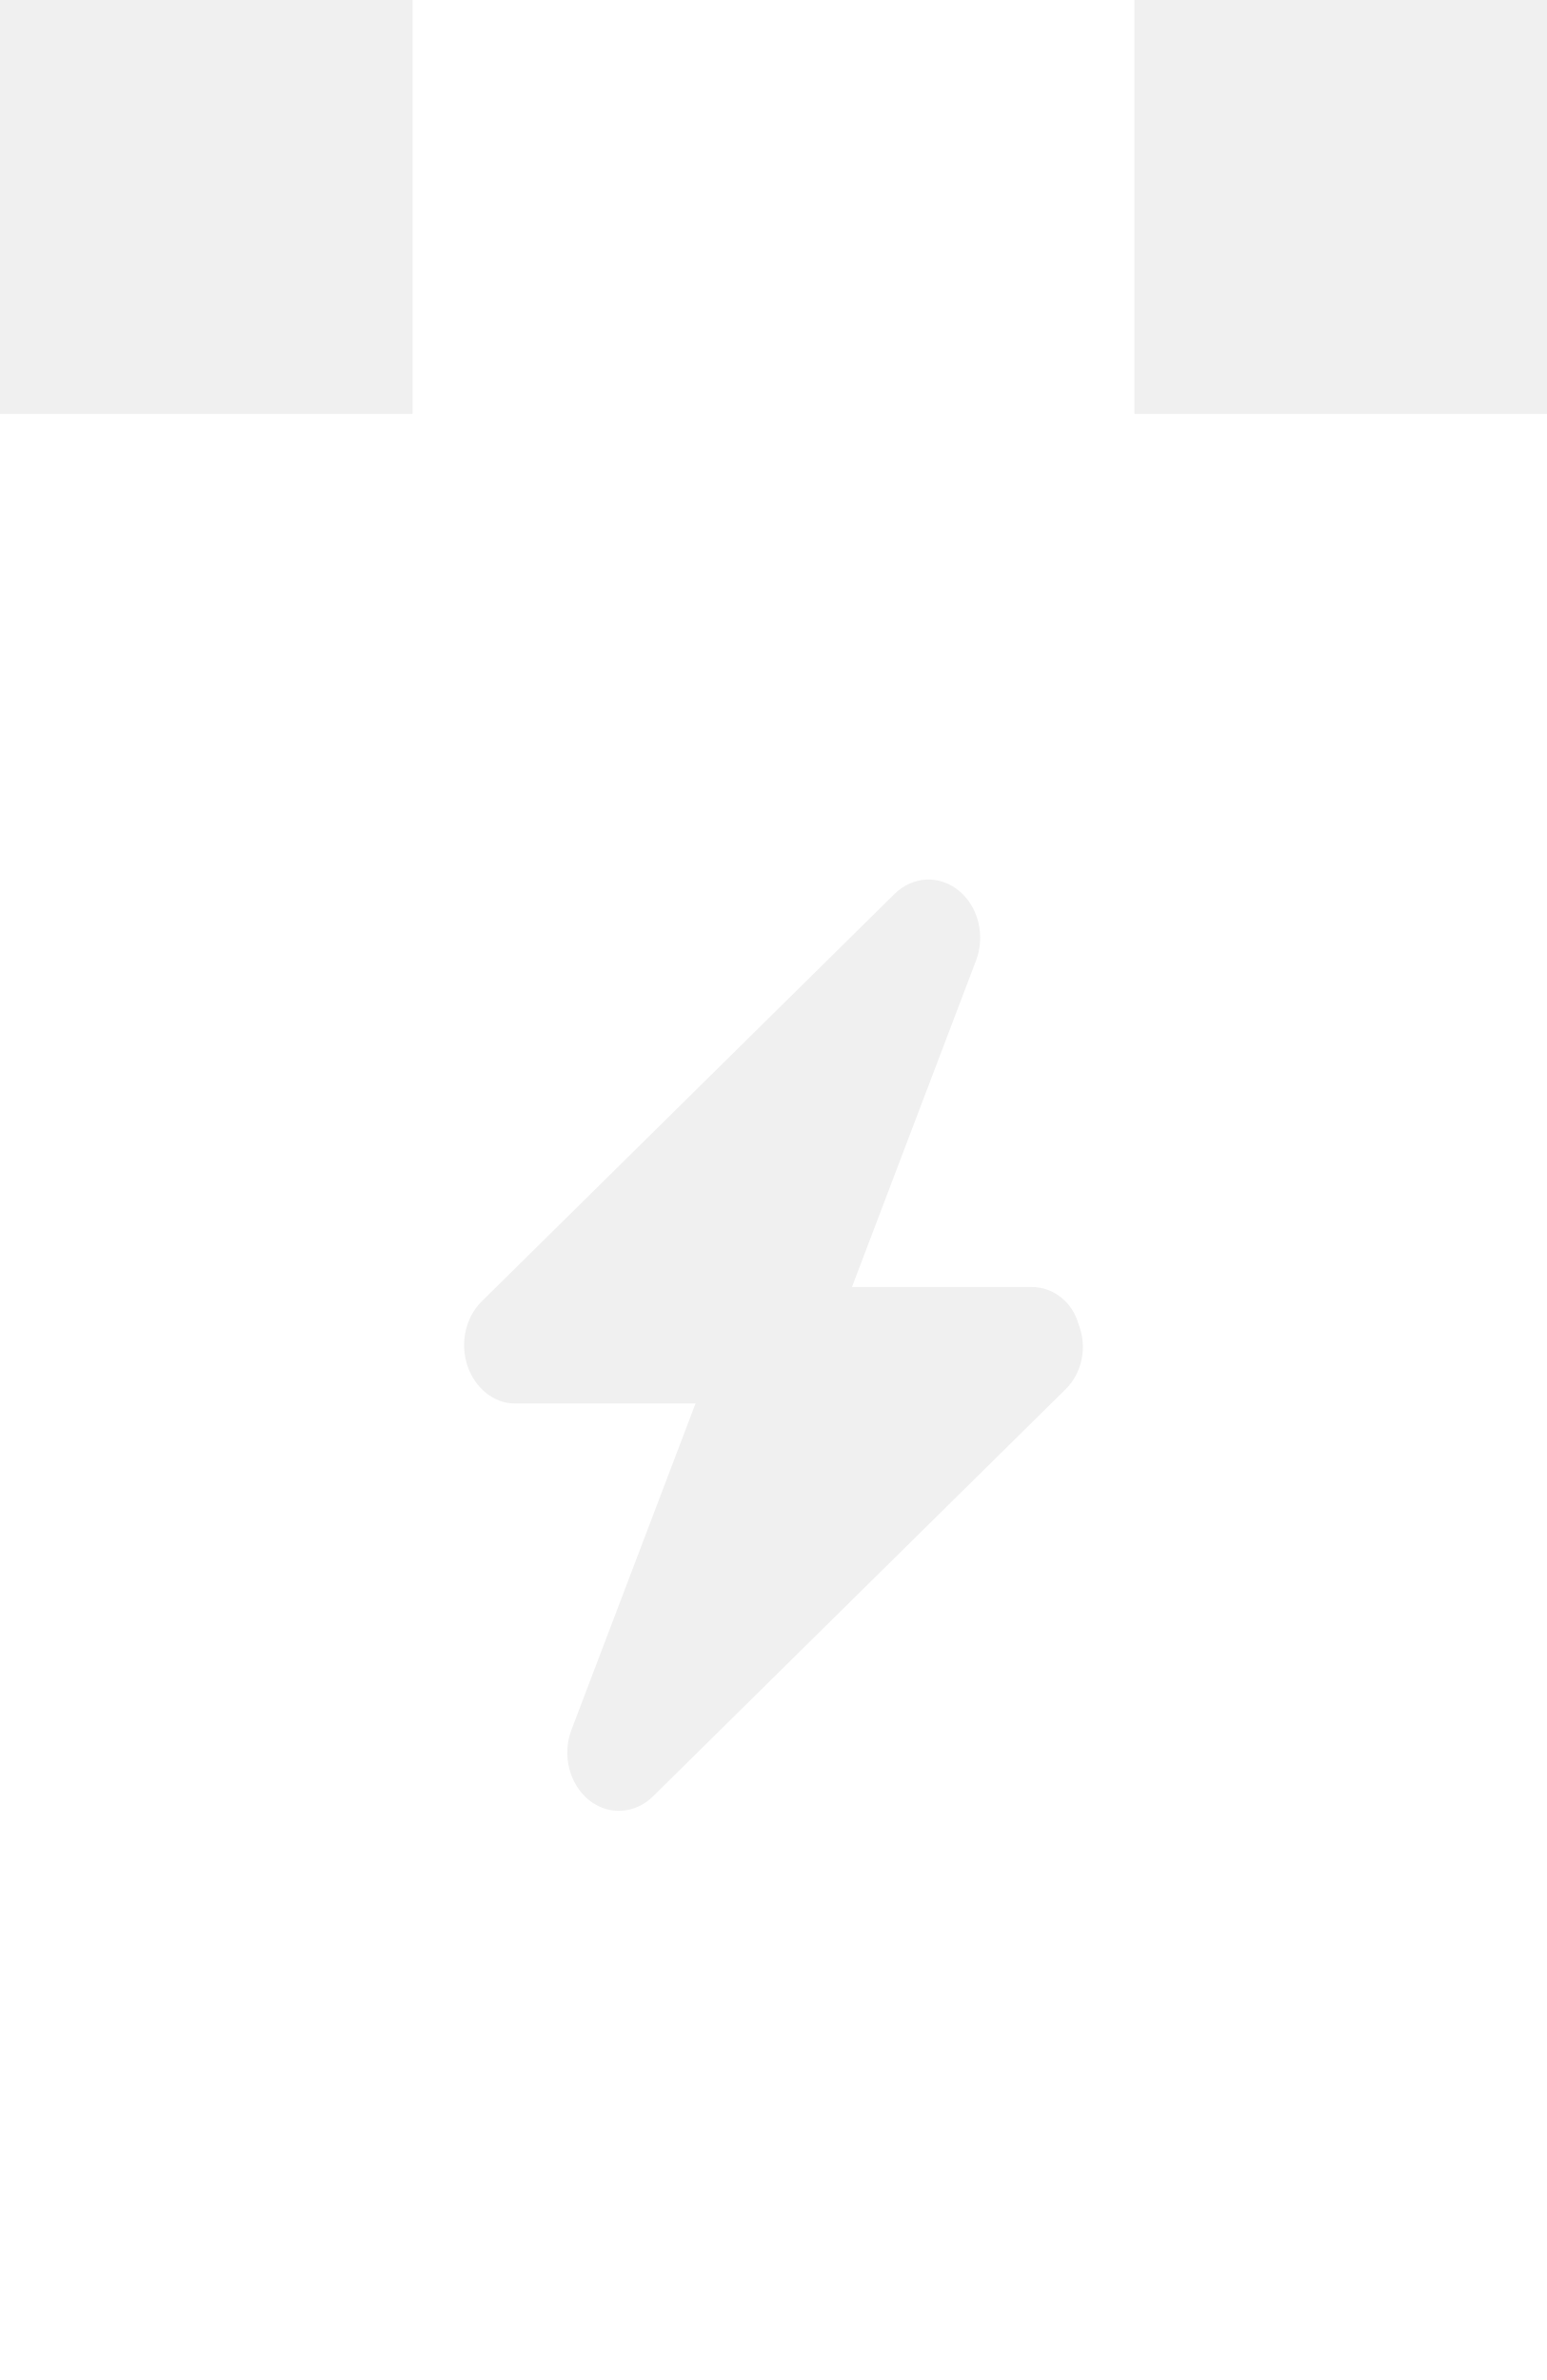
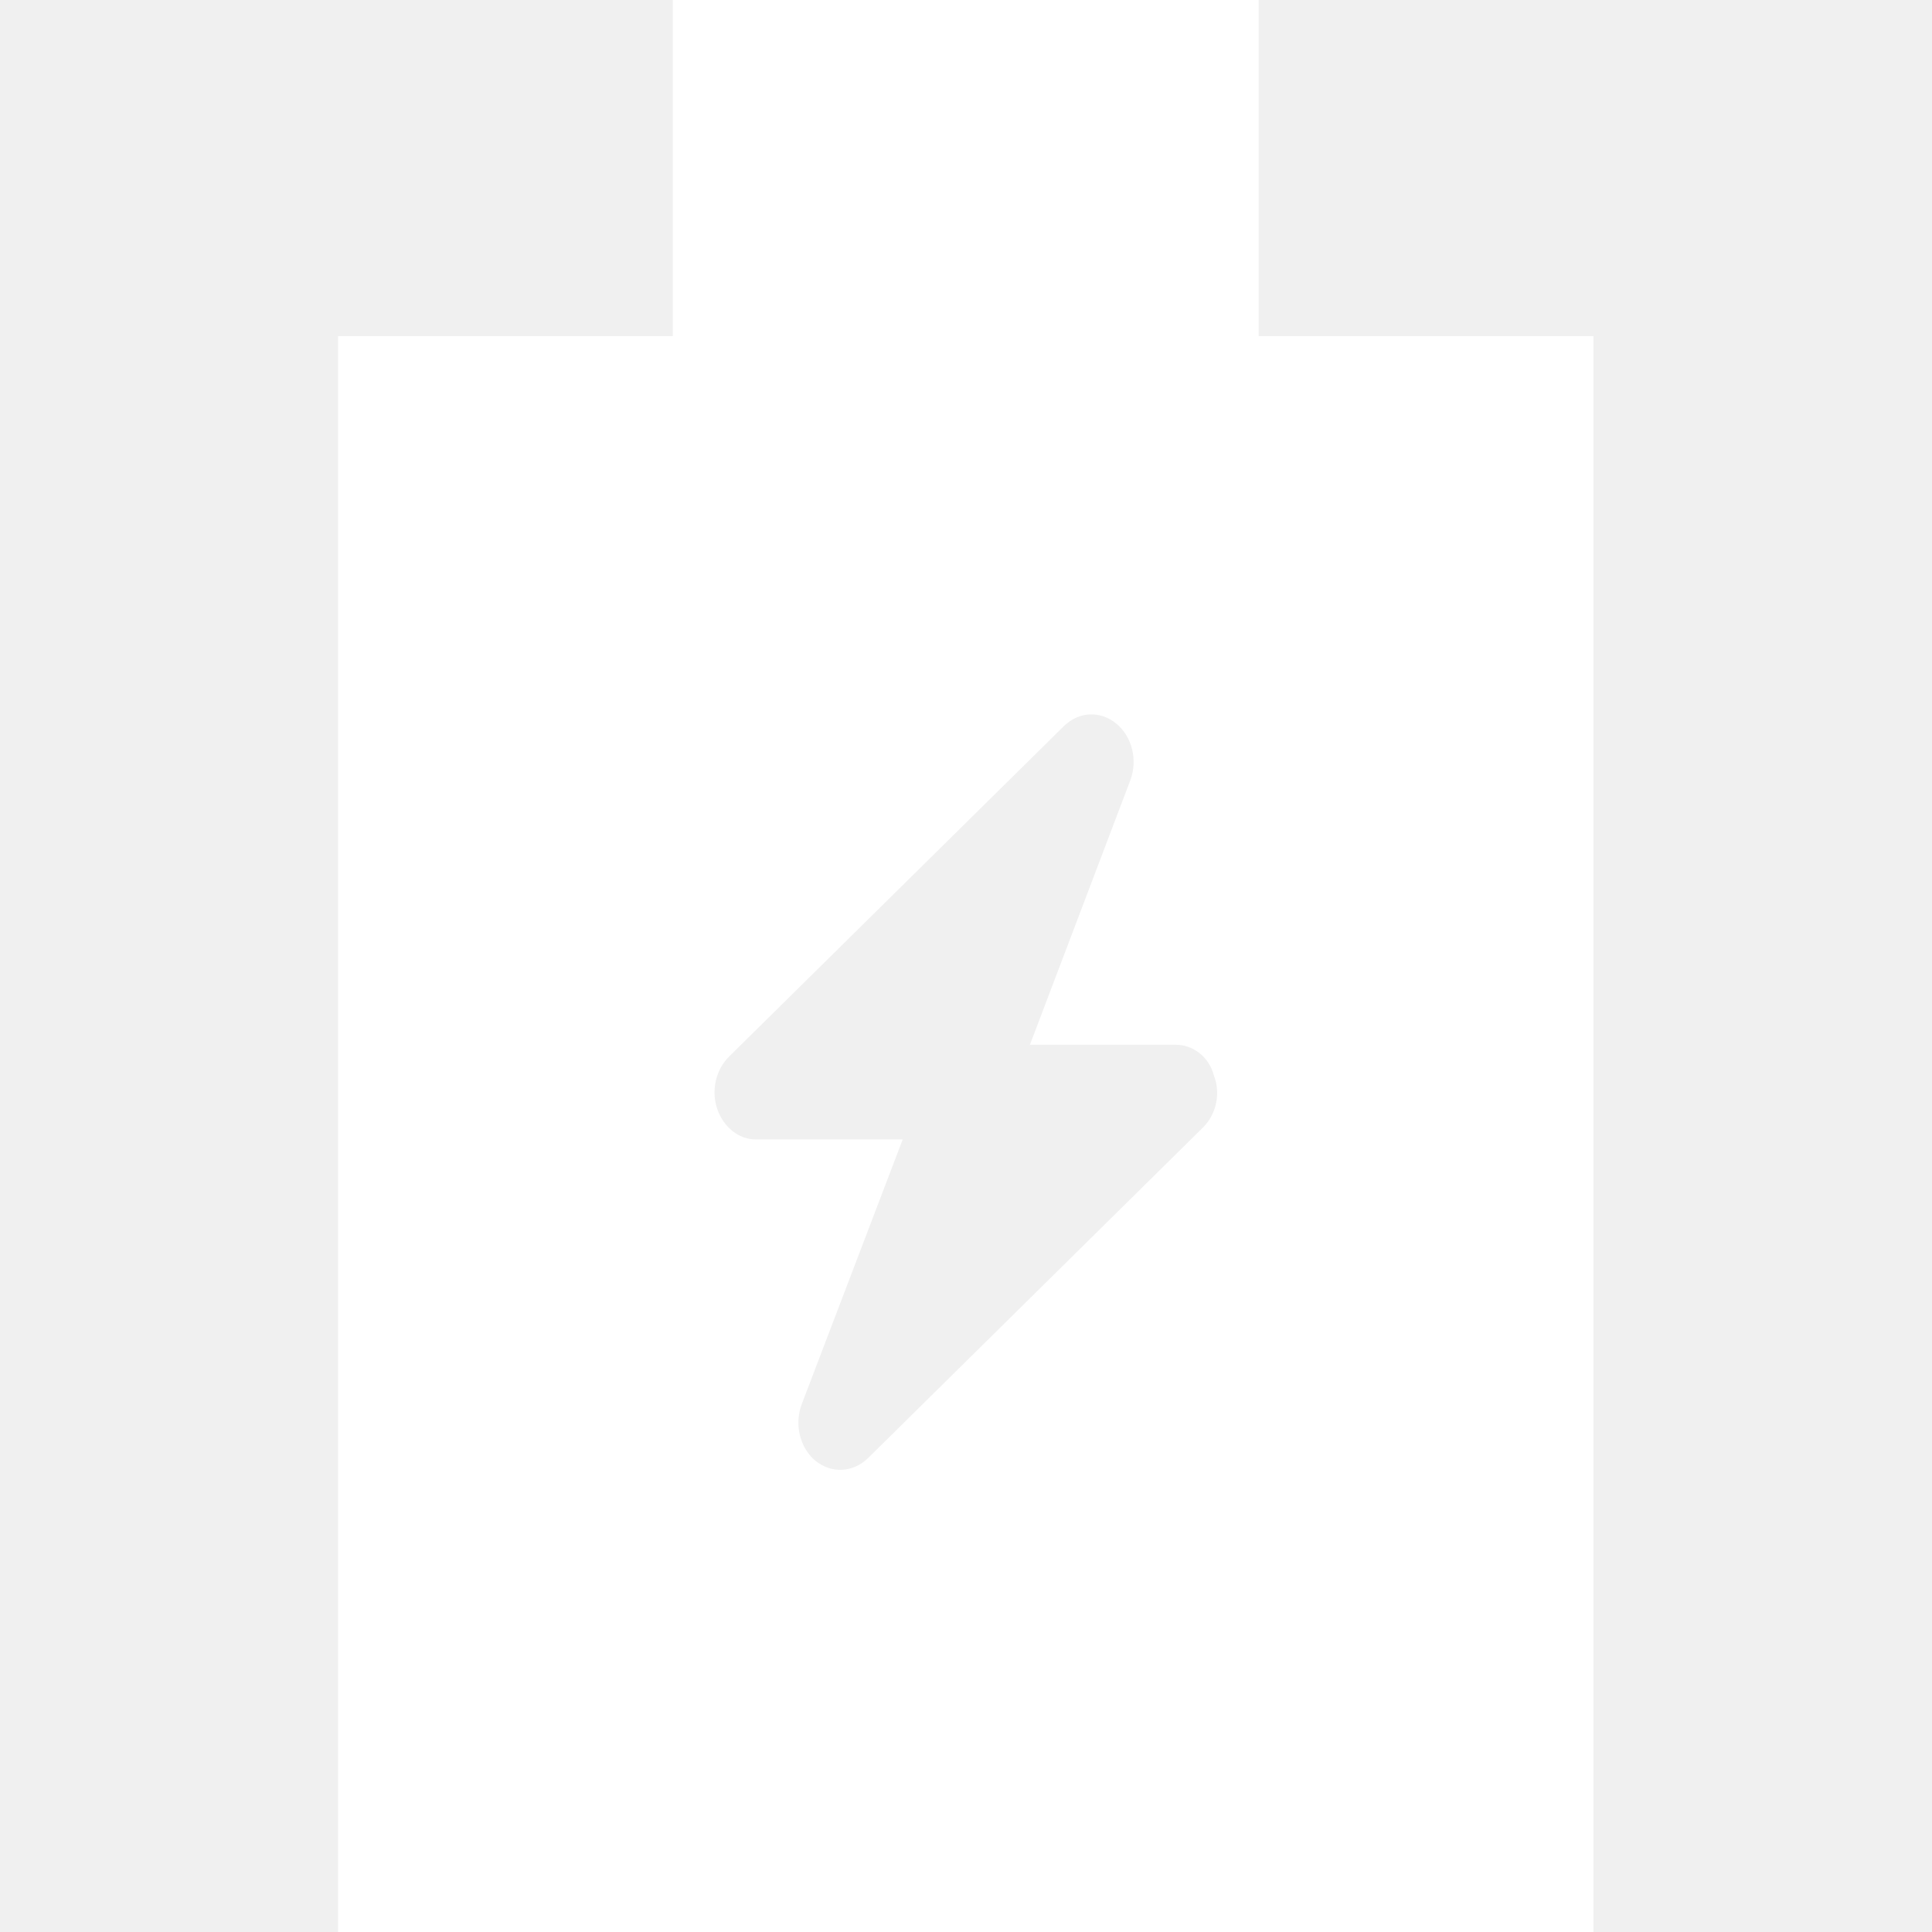
- <svg xmlns="http://www.w3.org/2000/svg" viewBox="12 4 26 40" width="26" height="40">
-   <path d="M 12 44 L 12 10.957 L 18.934 10.957 L 18.934 4 L 31.066 4 L 31.066 10.957 L 38 10.957 L 38 44 L 12 44 Z M 26.319 25.63 L 29.341 25.63 C 29.702 25.63 30.027 25.884 30.129 26.263 C 30.279 26.645 30.183 27.077 29.913 27.345 L 22.973 34.193 C 22.667 34.492 22.22 34.517 21.892 34.248 C 21.565 33.979 21.445 33.49 21.605 33.071 L 23.69 27.587 L 20.643 27.587 C 20.306 27.587 19.983 27.333 19.856 26.954 C 19.728 26.572 19.824 26.141 20.096 25.872 L 27.034 19.024 C 27.341 18.723 27.788 18.701 28.116 18.97 C 28.444 19.238 28.563 19.726 28.403 20.146 L 26.319 25.63 Z" fill-rule="evenodd" fill="rgb(255,255,255)" transform="matrix(1, 0, 0, 1, -8.881784197001252e-16, 0)" />
+ <svg xmlns="http://www.w3.org/2000/svg" id="Layer_1" width="40" height="40" version="1.1" viewBox="0 0 40 40">
+   <path d="M7,40V6.96h6.93V0h12.13v6.96h6.93v33.04H7ZM21.32,21.63h3.02c.36,0,.69.25.79.63.15.38.05.81-.22,1.08l-6.94,6.85c-.31.3-.75.32-1.08.06-.33-.27-.45-.76-.29-1.18l2.09-5.48h-3.05c-.34,0-.66-.25-.79-.63-.13-.38-.03-.81.24-1.08l6.94-6.85c.31-.3.75-.32,1.08-.05.33.27.45.76.29,1.18l-2.08,5.48Z" fill="#fff" fill-rule="evenodd" />
</svg>
